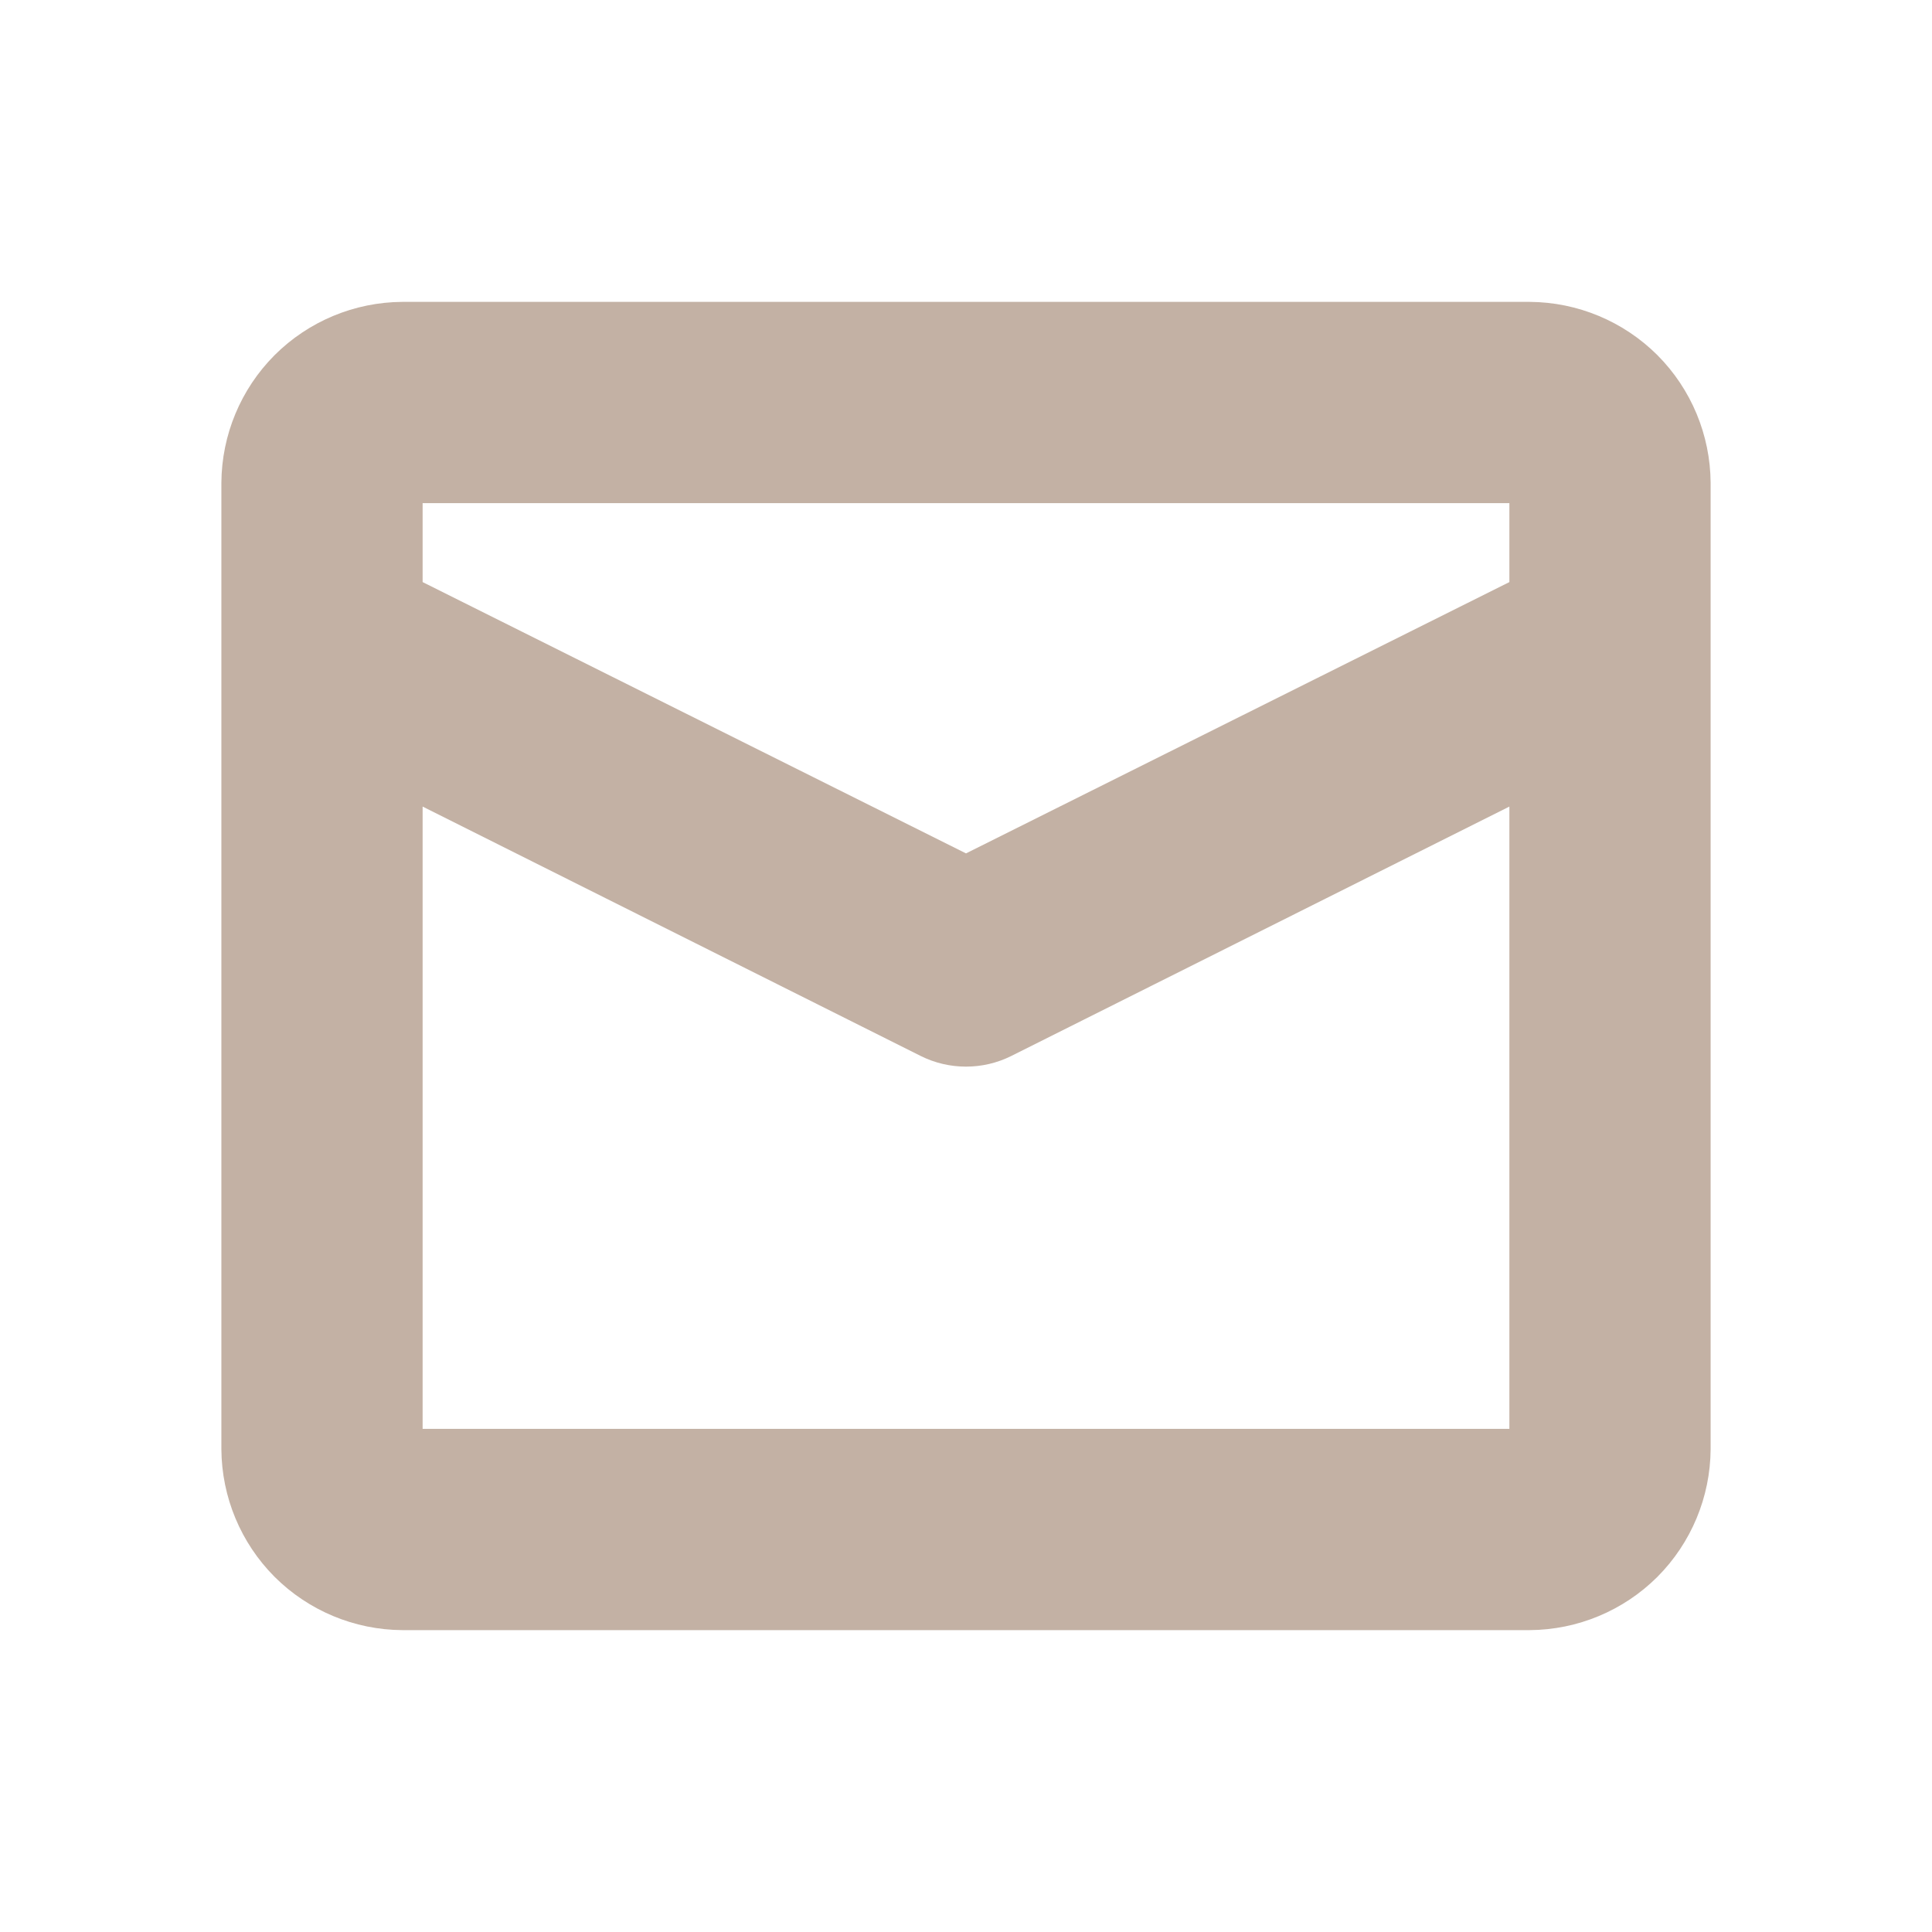
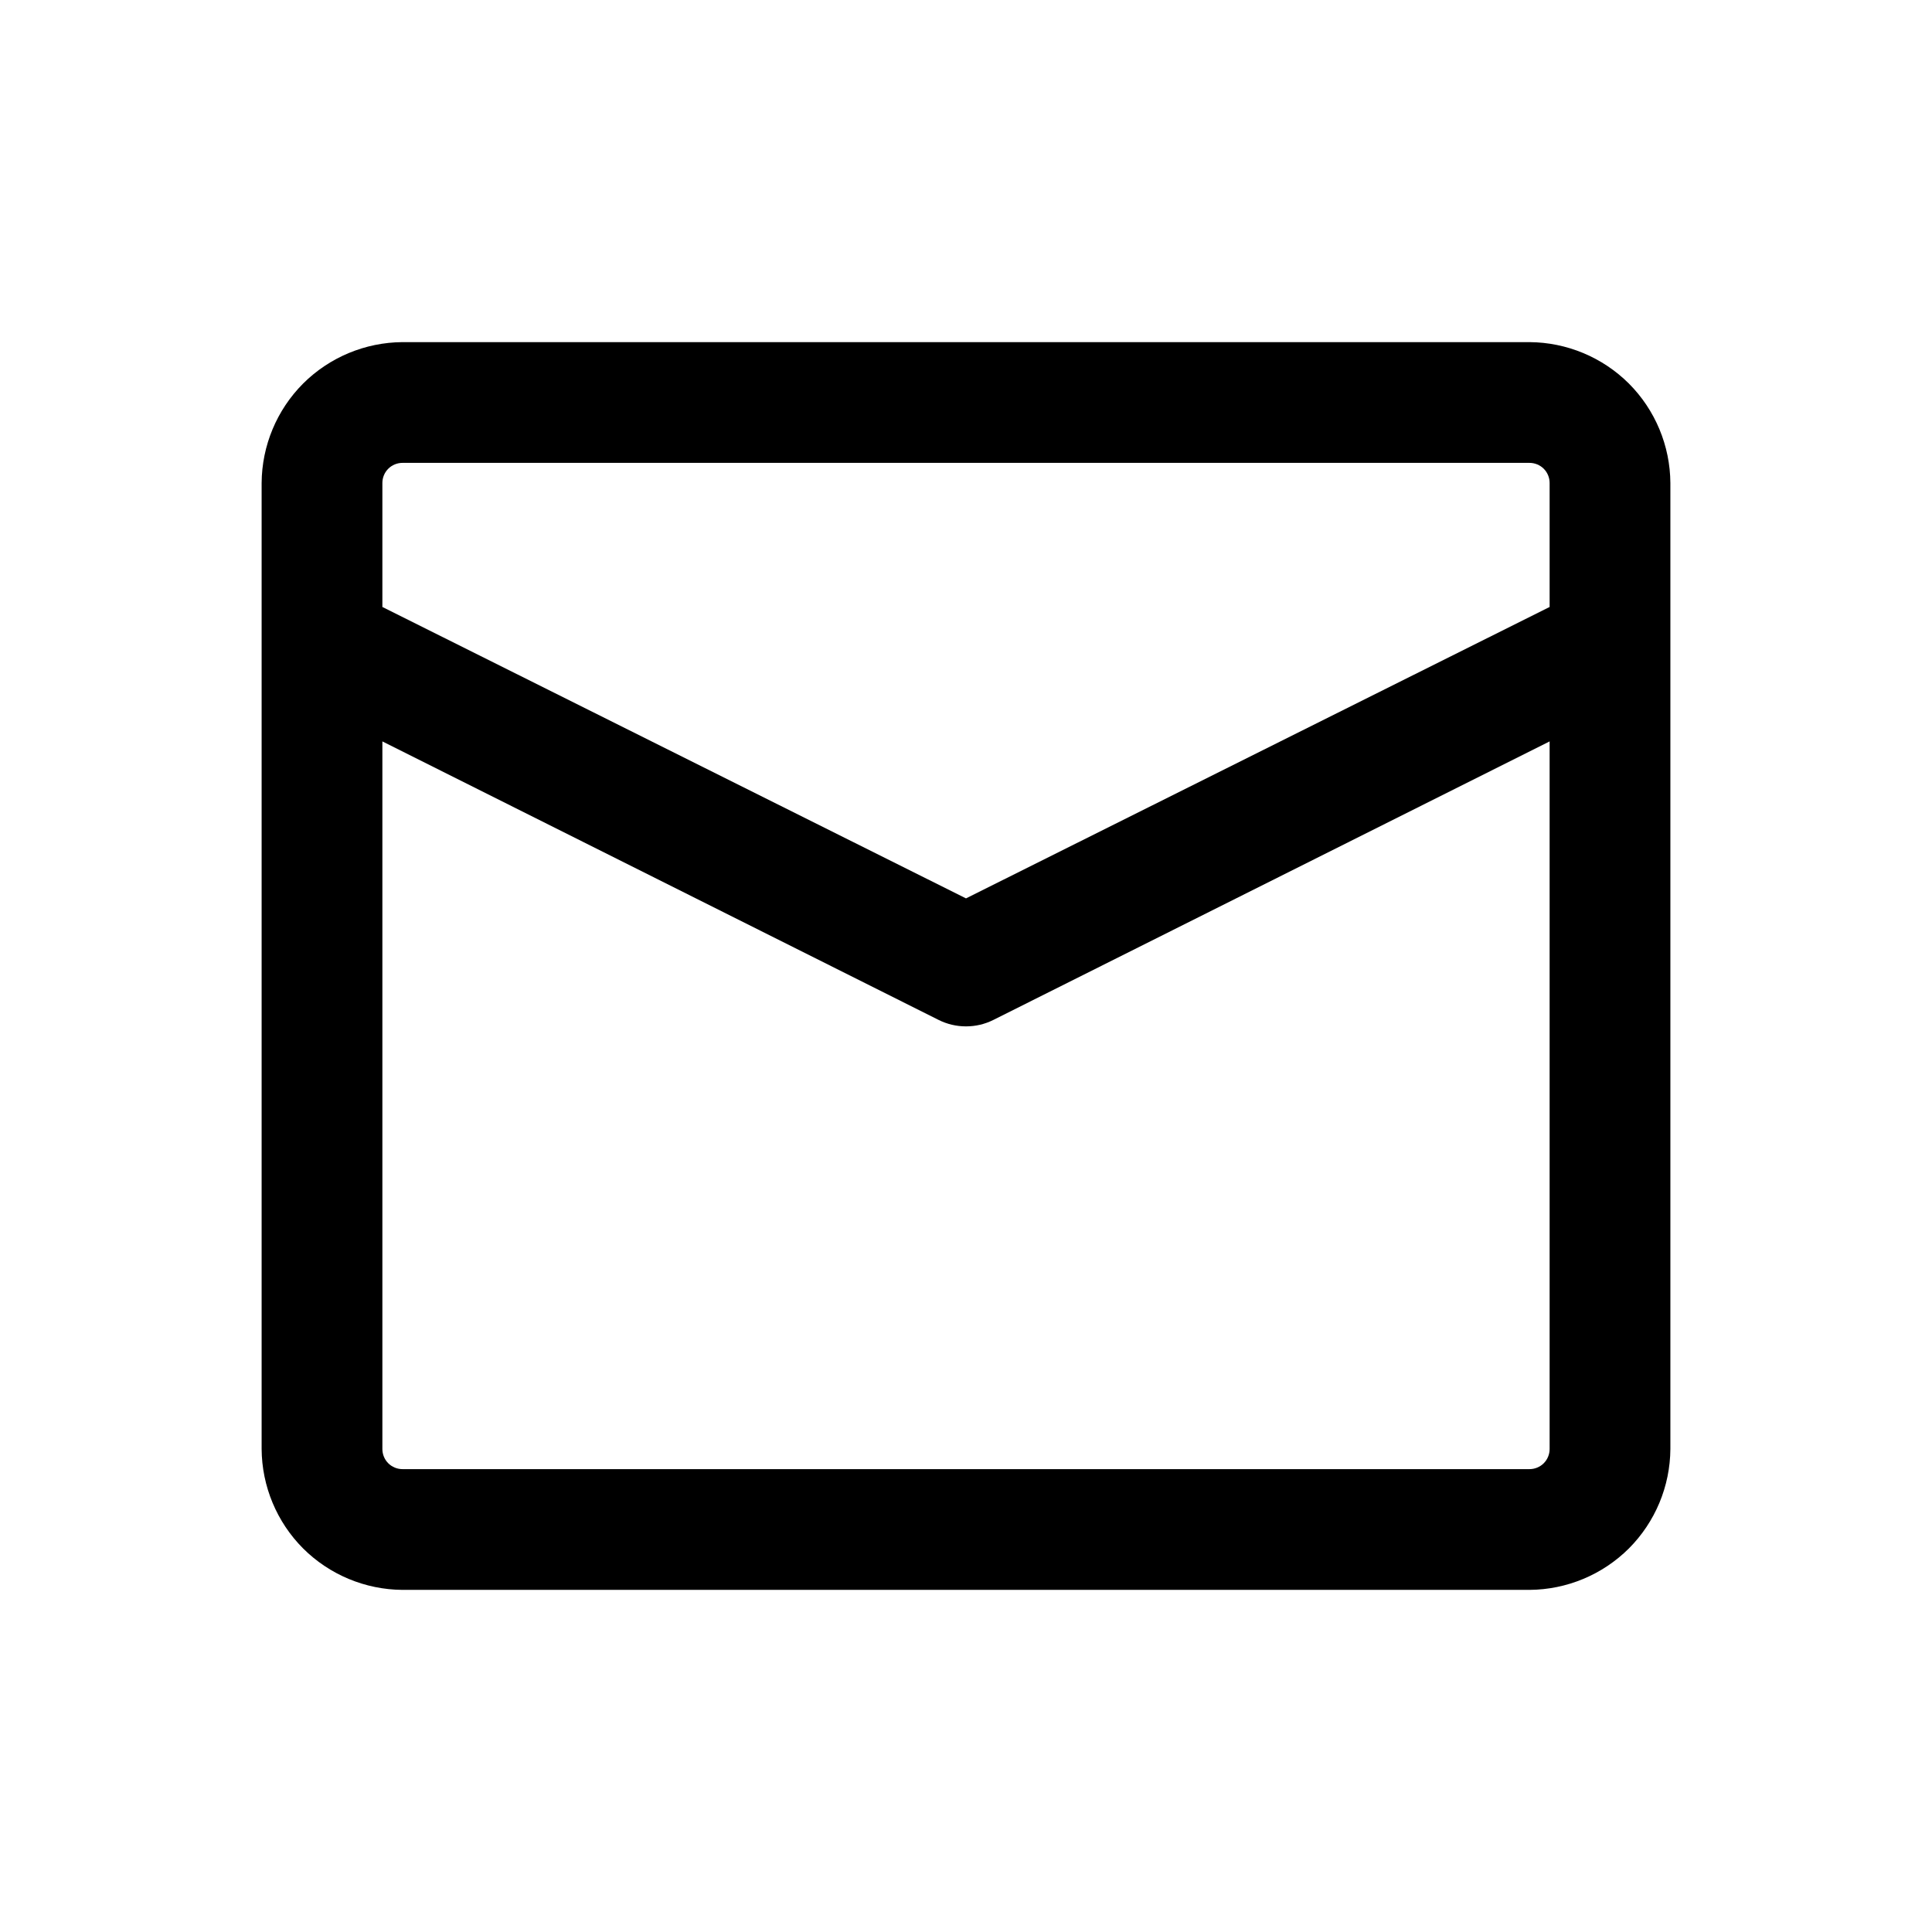
- <svg xmlns="http://www.w3.org/2000/svg" width="64px" height="64px" viewBox="0 0 24 24" fill="none" stroke="#C3B1A4">
-   <g id="SVGRepo_bgCarrier" stroke-width="0" />
-   <g id="SVGRepo_tracerCarrier" stroke-linecap="round" stroke-linejoin="round" />
-   <g id="SVGRepo_iconCarrier">
-     <path d="M19 4.25H5C4.537 4.253 4.093 4.438 3.765 4.765C3.438 5.093 3.253 5.537 3.25 6V18C3.253 18.463 3.438 18.907 3.765 19.235C4.093 19.562 4.537 19.747 5 19.75H19C19.463 19.747 19.907 19.562 20.235 19.235C20.562 18.907 20.747 18.463 20.75 18V6C20.747 5.537 20.562 5.093 20.235 4.765C19.907 4.438 19.463 4.253 19 4.25ZM5 5.75H19C19.066 5.75 19.13 5.776 19.177 5.823C19.224 5.87 19.25 5.934 19.25 6V7.54L12 11.16L4.75 7.54V6C4.75 5.934 4.776 5.87 4.823 5.823C4.87 5.776 4.934 5.75 5 5.75ZM19 18.25H5C4.934 18.25 4.87 18.224 4.823 18.177C4.776 18.13 4.75 18.066 4.75 18V9.21L11.66 12.67C11.766 12.723 11.882 12.75 12 12.75C12.118 12.75 12.234 12.723 12.34 12.67L19.25 9.21V18C19.25 18.066 19.224 18.13 19.177 18.177C19.13 18.224 19.066 18.25 19 18.25Z" fill="#C3B1A4" />
+ <svg xmlns="http://www.w3.org/2000/svg" width="24px" height="24px" viewBox="0 0 24 24" fill="#000">
+   <g id="mail">
+     <path d="M19 4.25H5C4.537 4.253 4.093 4.438 3.765 4.765C3.438 5.093 3.253 5.537 3.25 6V18C3.253 18.463 3.438 18.907 3.765 19.235C4.093 19.562 4.537 19.747 5 19.75H19C19.463 19.747 19.907 19.562 20.235 19.235C20.562 18.907 20.747 18.463 20.75 18V6C20.747 5.537 20.562 5.093 20.235 4.765C19.907 4.438 19.463 4.253 19 4.25ZM5 5.75H19C19.066 5.75 19.13 5.776 19.177 5.823C19.224 5.87 19.25 5.934 19.25 6V7.54L12 11.16L4.75 7.54V6C4.75 5.934 4.776 5.87 4.823 5.823C4.87 5.776 4.934 5.75 5 5.75ZM19 18.25H5C4.934 18.25 4.87 18.224 4.823 18.177C4.776 18.13 4.75 18.066 4.75 18V9.21L11.66 12.67C11.766 12.723 11.882 12.75 12 12.75C12.118 12.75 12.234 12.723 12.34 12.67L19.25 9.21V18C19.25 18.066 19.224 18.13 19.177 18.177C19.13 18.224 19.066 18.25 19 18.25Z" />
  </g>
</svg>
